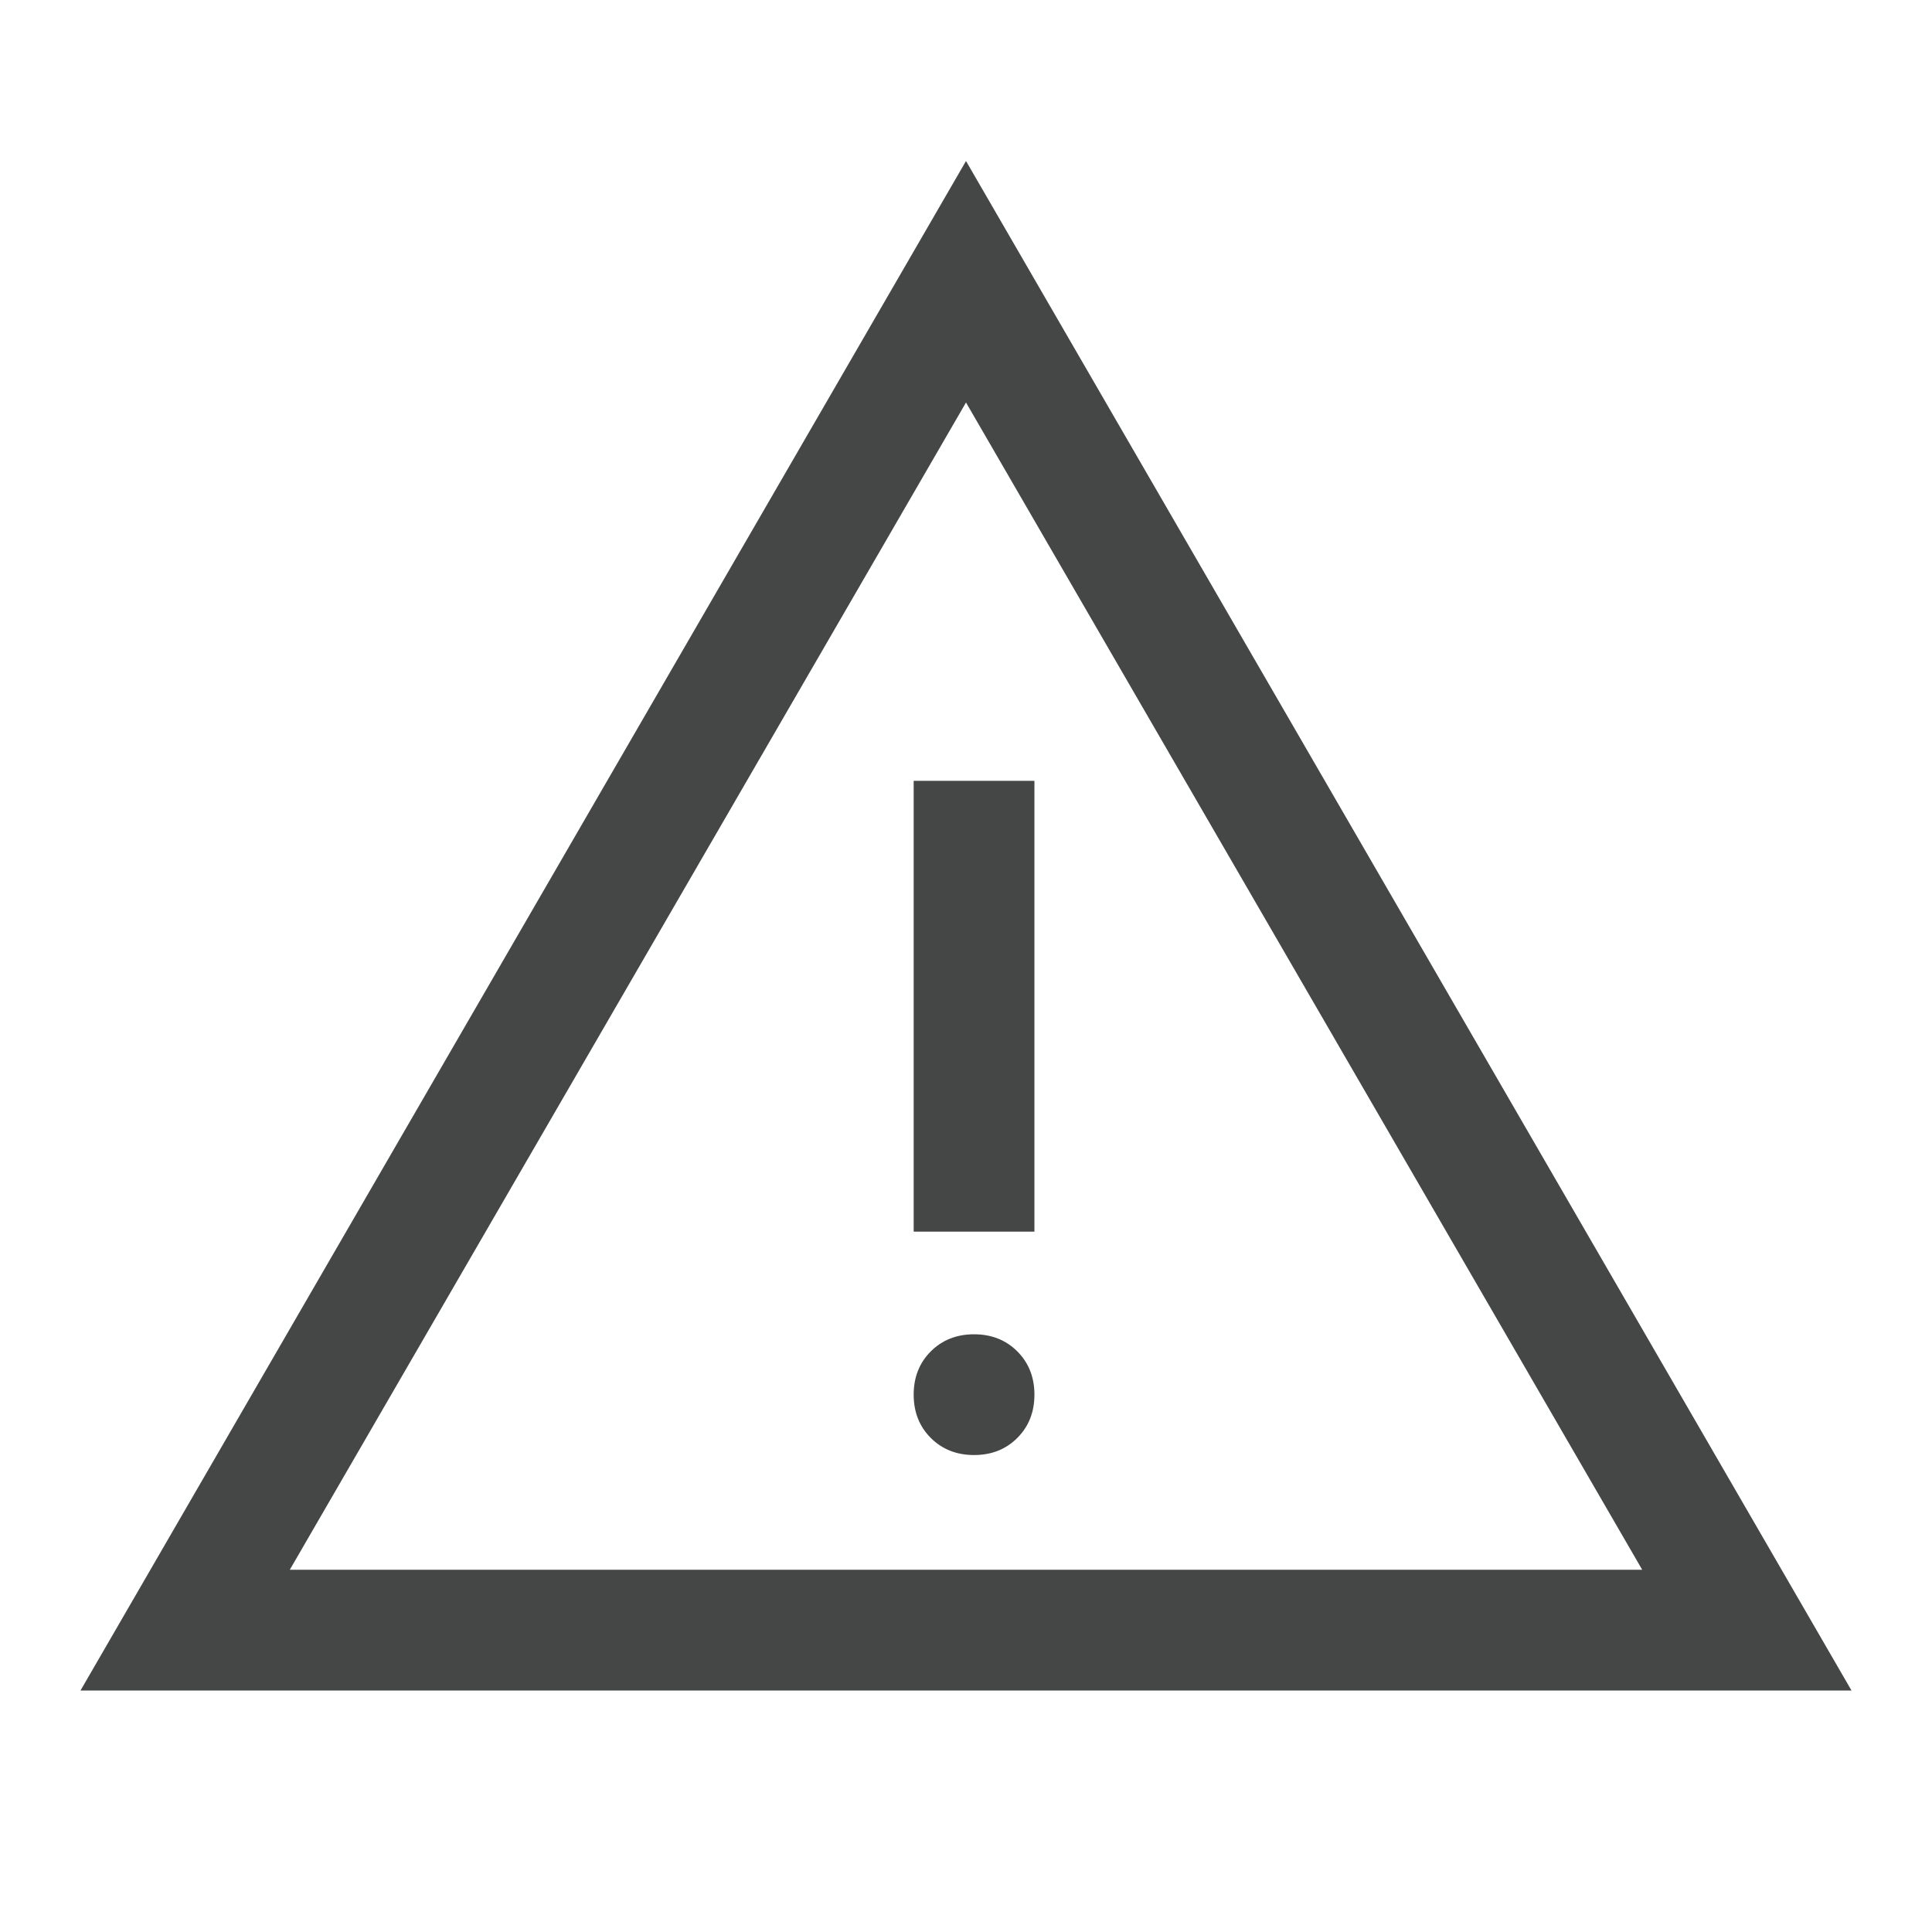
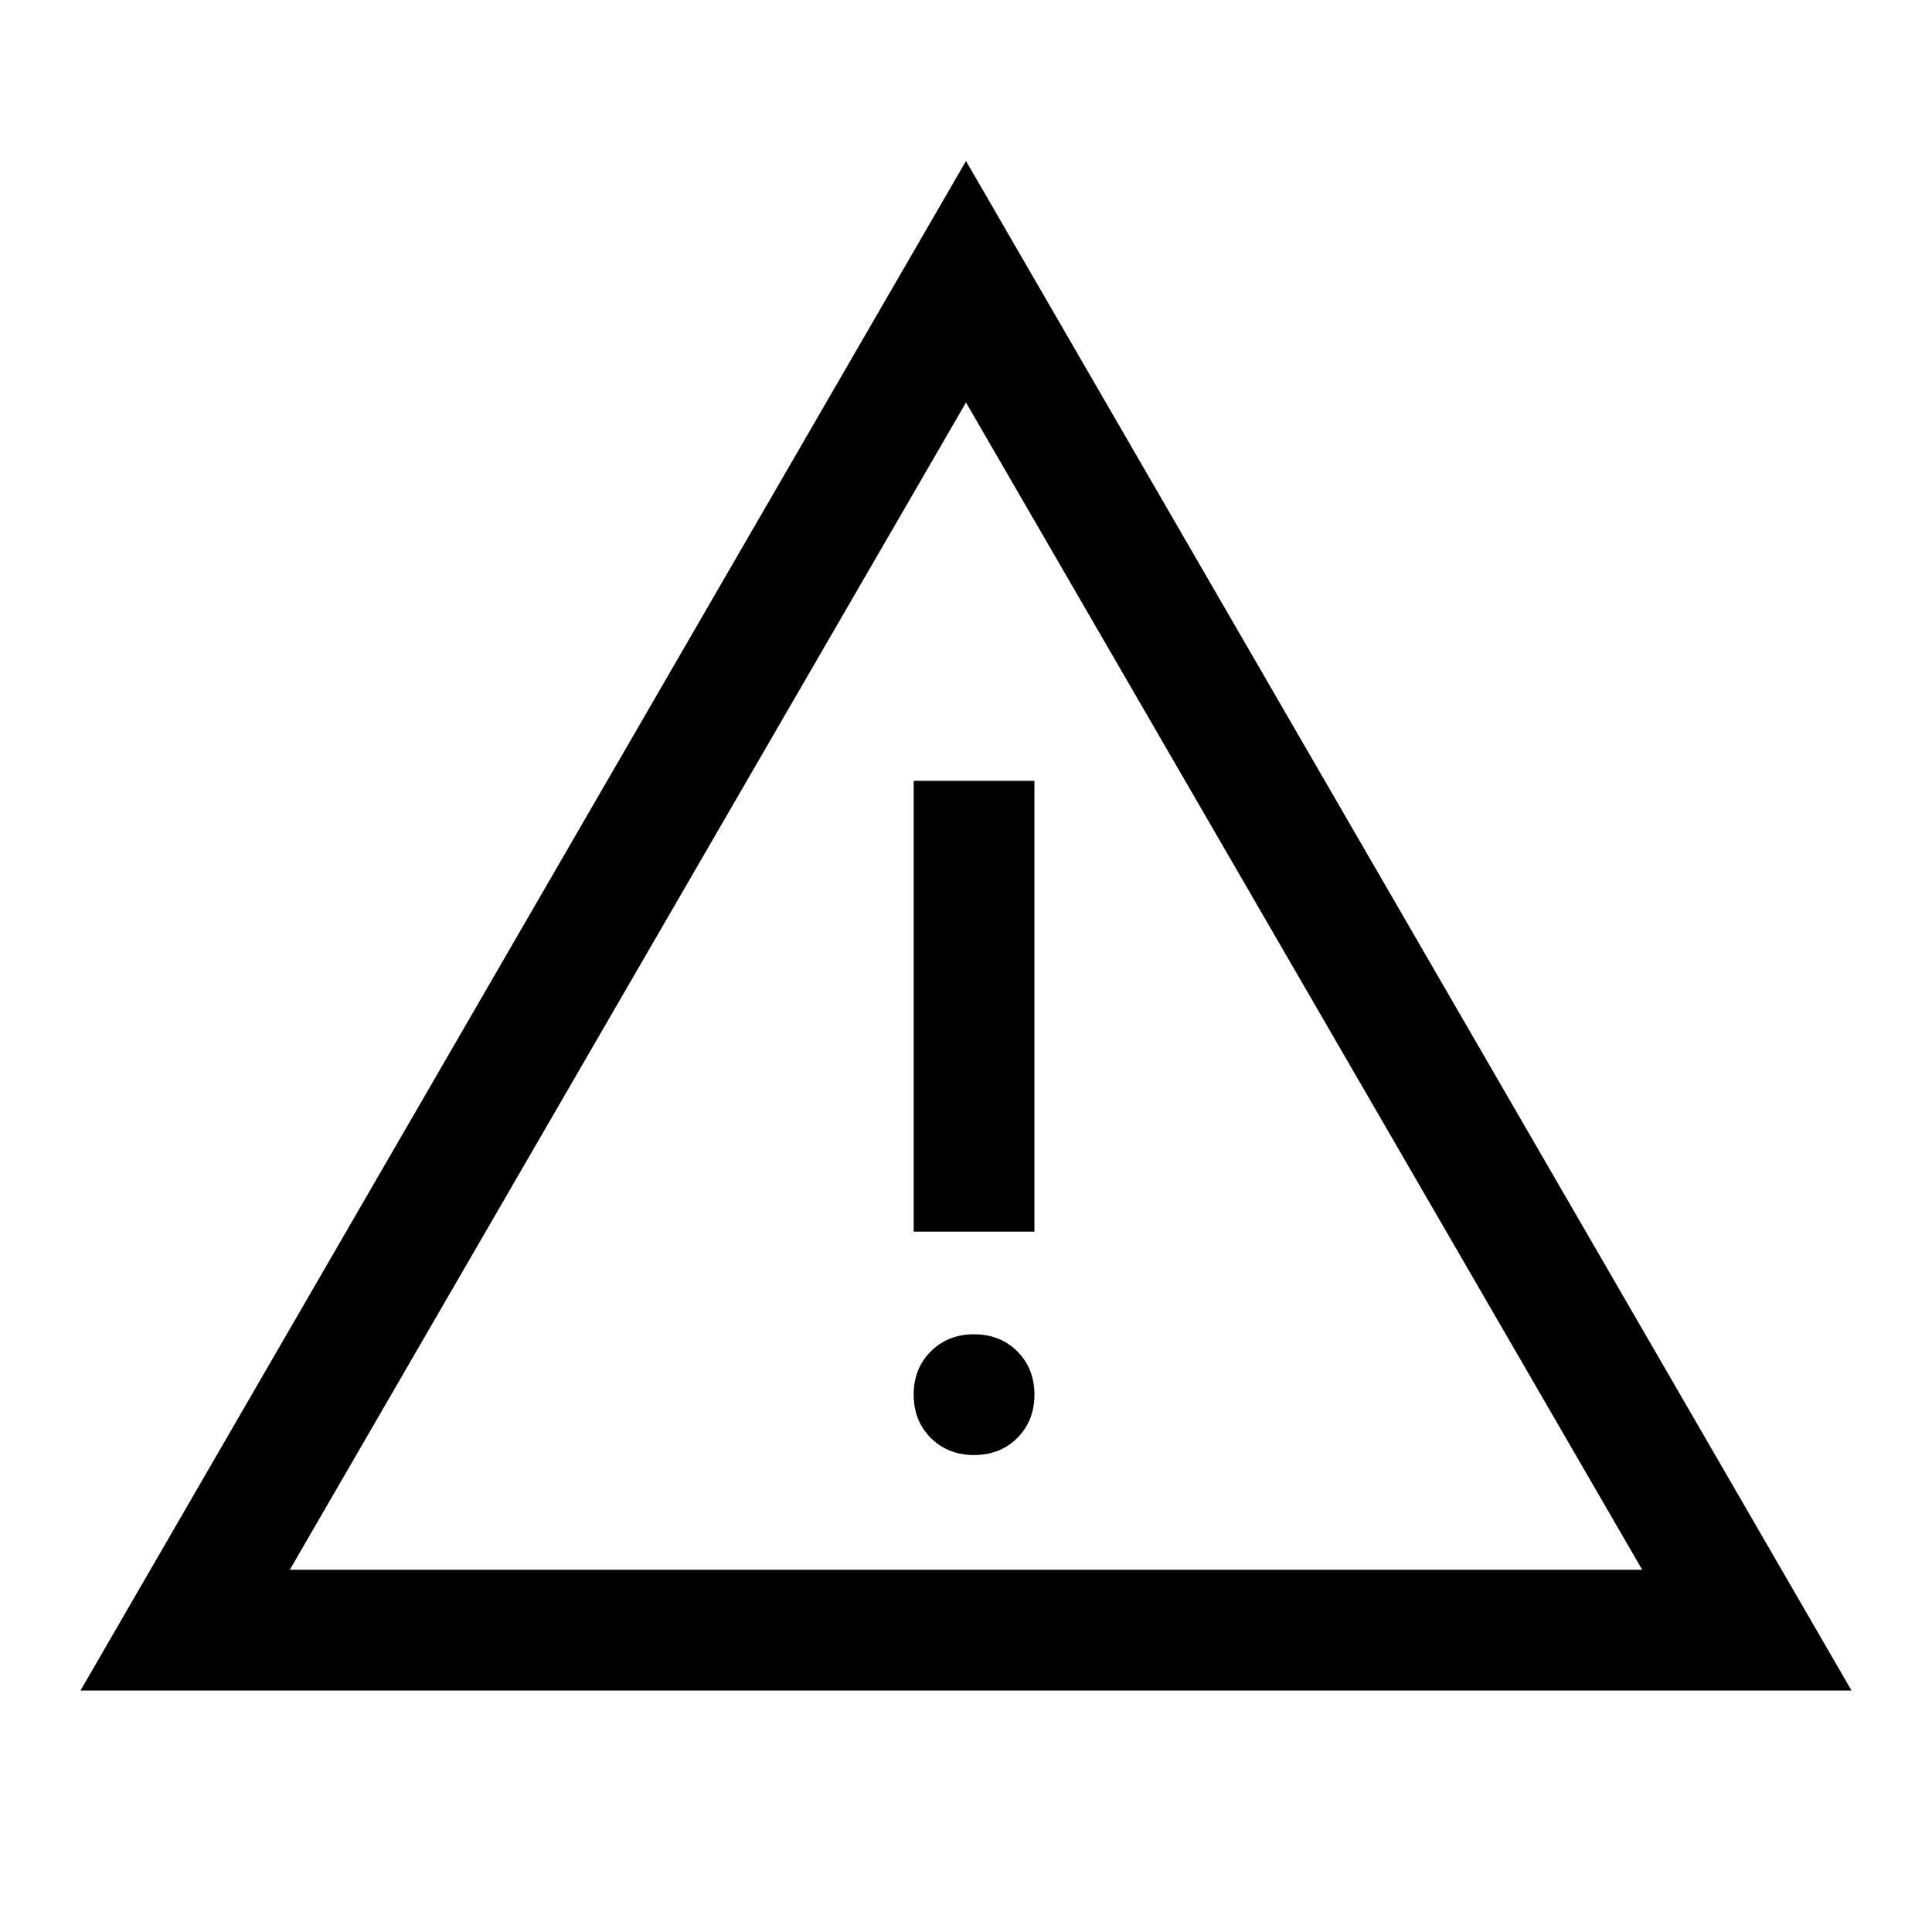
<svg xmlns="http://www.w3.org/2000/svg" width="48" height="48" viewBox="0 0 48 48" fill="none">
-   <path d="M2 42L24 4L46 42H2ZM7.2 39H40.8L24 10L7.2 39ZM24.2 36.15C24.633 36.15 24.992 36.008 25.275 35.725C25.558 35.442 25.7 35.083 25.7 34.65C25.7 34.217 25.558 33.858 25.275 33.575C24.992 33.292 24.633 33.15 24.2 33.15C23.767 33.15 23.408 33.292 23.125 33.575C22.842 33.858 22.7 34.217 22.7 34.65C22.7 35.083 22.842 35.442 23.125 35.725C23.408 36.008 23.767 36.15 24.2 36.15ZM22.7 30.6H25.7V19.4H22.7V30.6Z" fill="#444746" />
+   <path d="M2 42L24 4L46 42H2ZM7.2 39H40.8L24 10L7.2 39ZM24.2 36.15C24.633 36.15 24.992 36.008 25.275 35.725C25.558 35.442 25.7 35.083 25.7 34.65C25.7 34.217 25.558 33.858 25.275 33.575C24.992 33.292 24.633 33.15 24.2 33.15C23.767 33.15 23.408 33.292 23.125 33.575C22.842 33.858 22.7 34.217 22.7 34.65C22.7 35.083 22.842 35.442 23.125 35.725C23.408 36.008 23.767 36.15 24.2 36.15ZM22.7 30.6H25.7V19.4H22.7V30.6Z" fill="currentColor" />
</svg>
